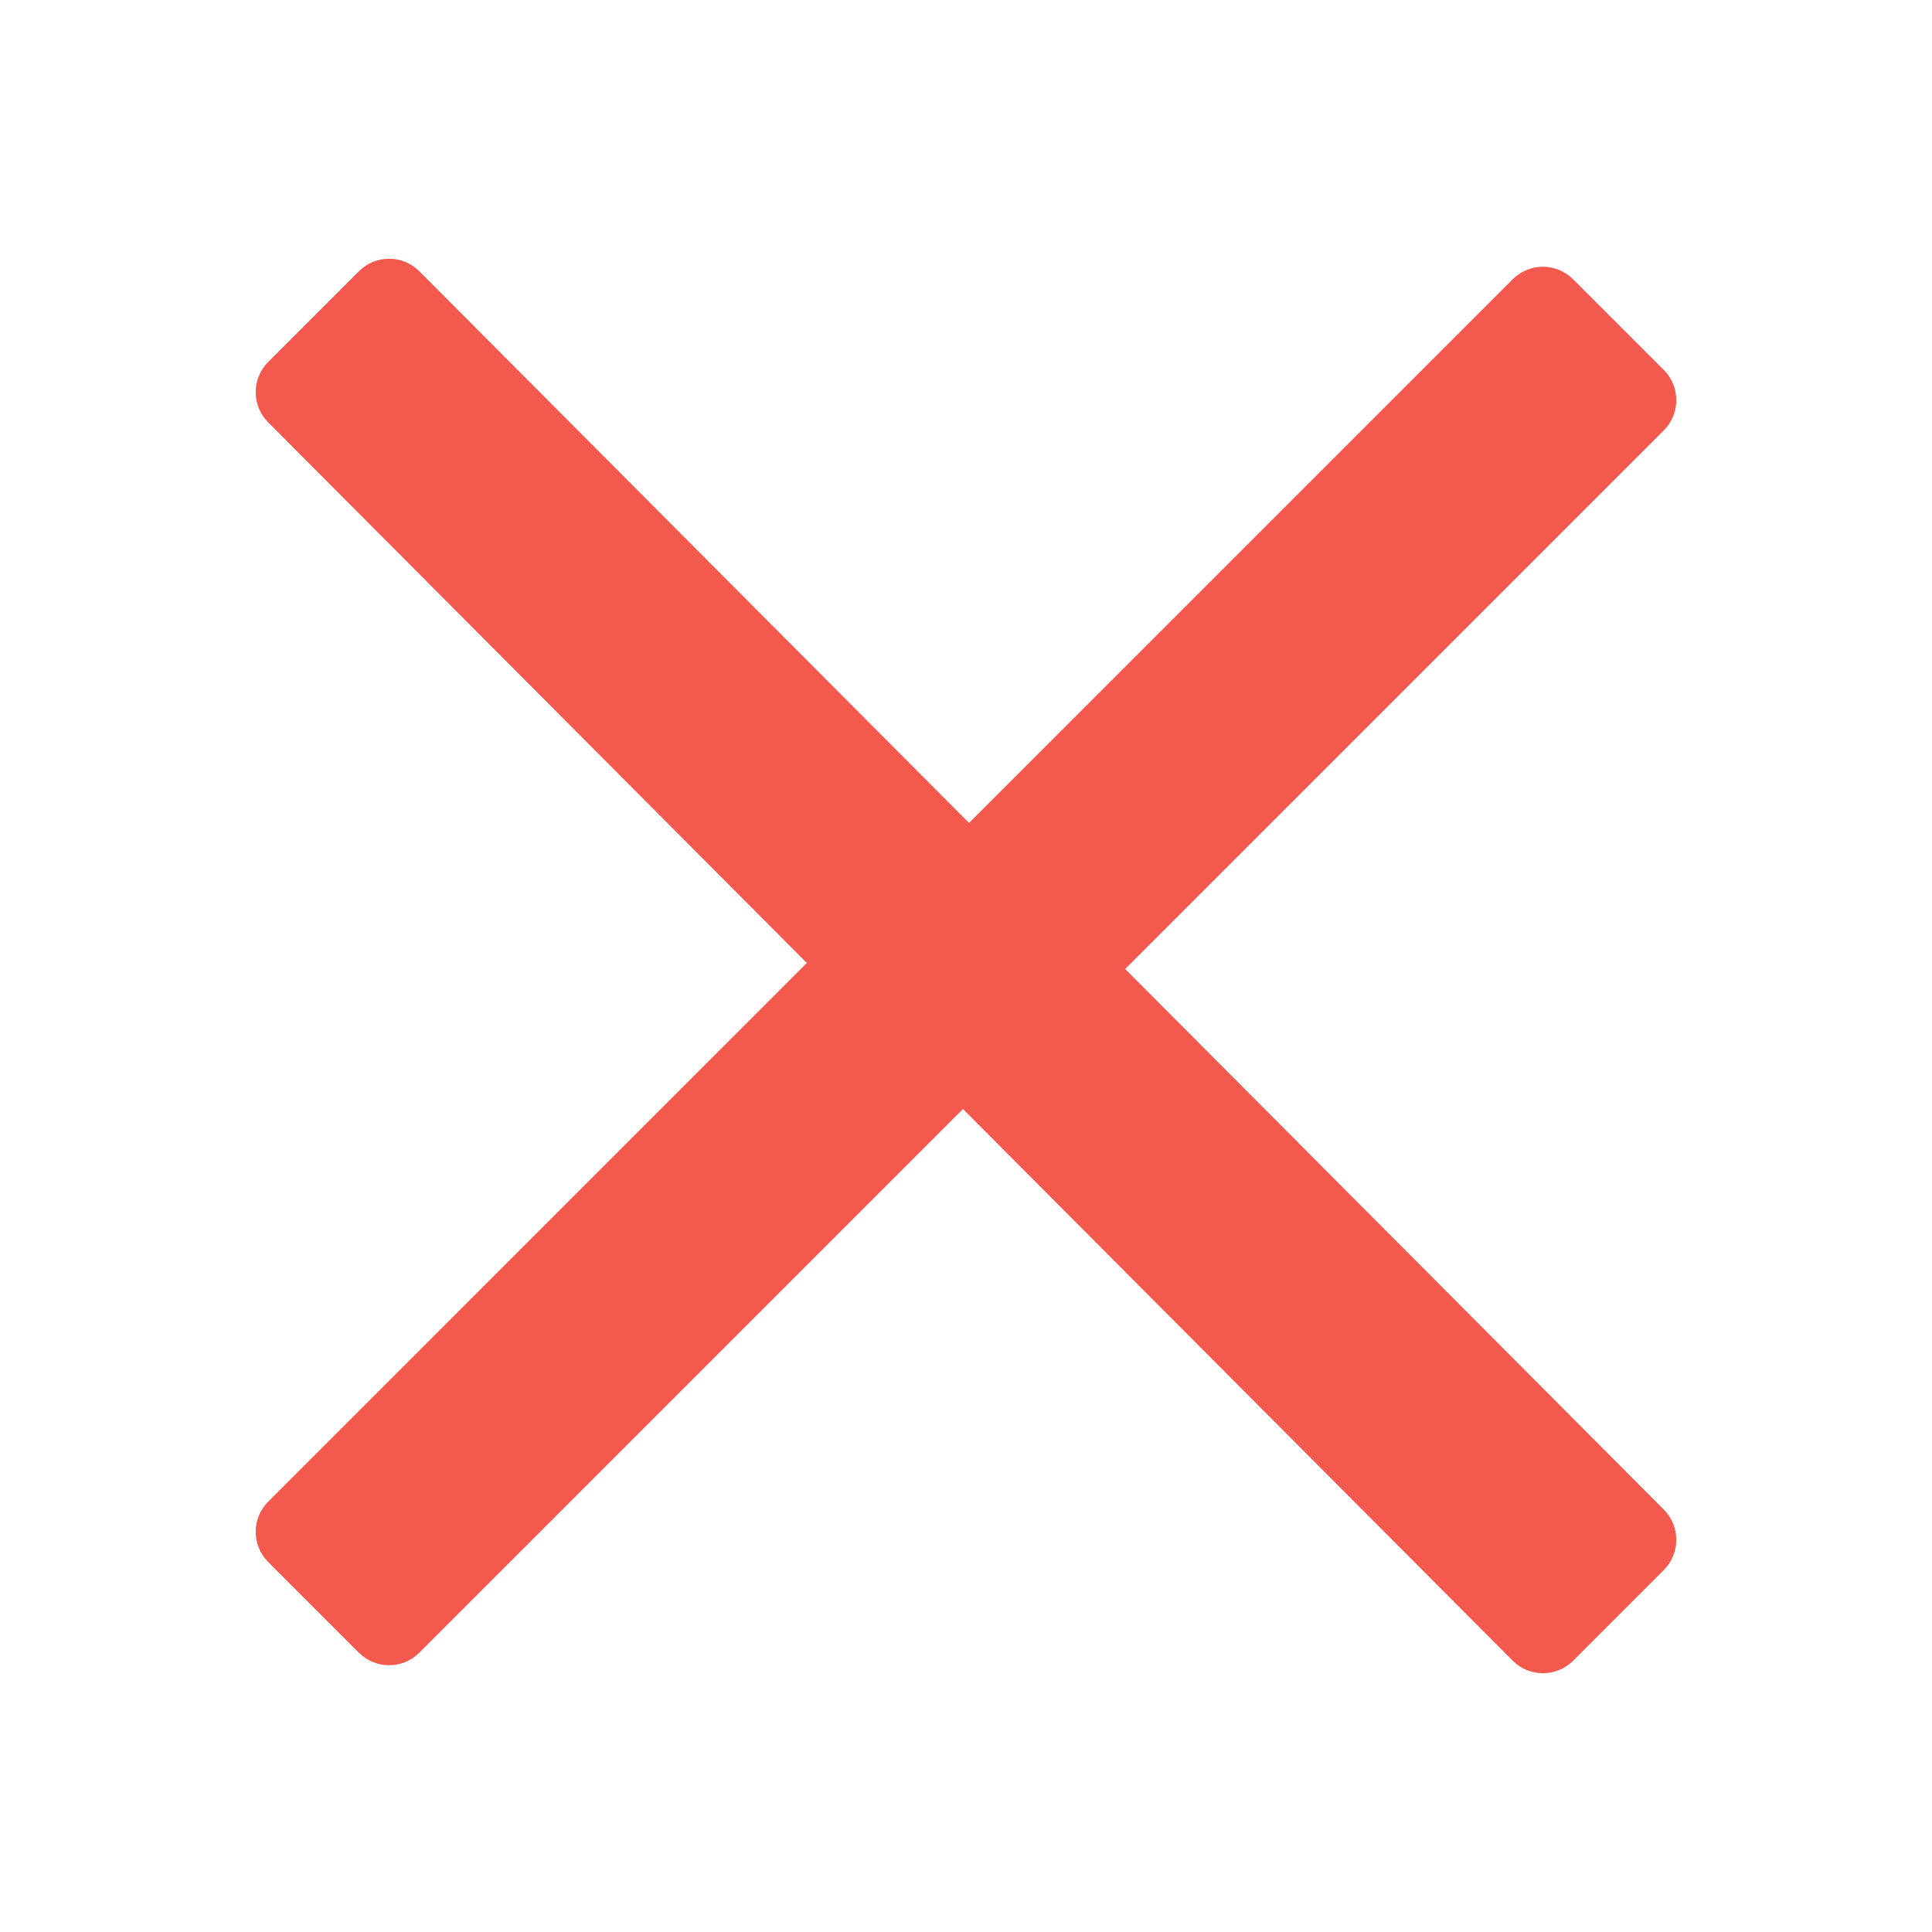
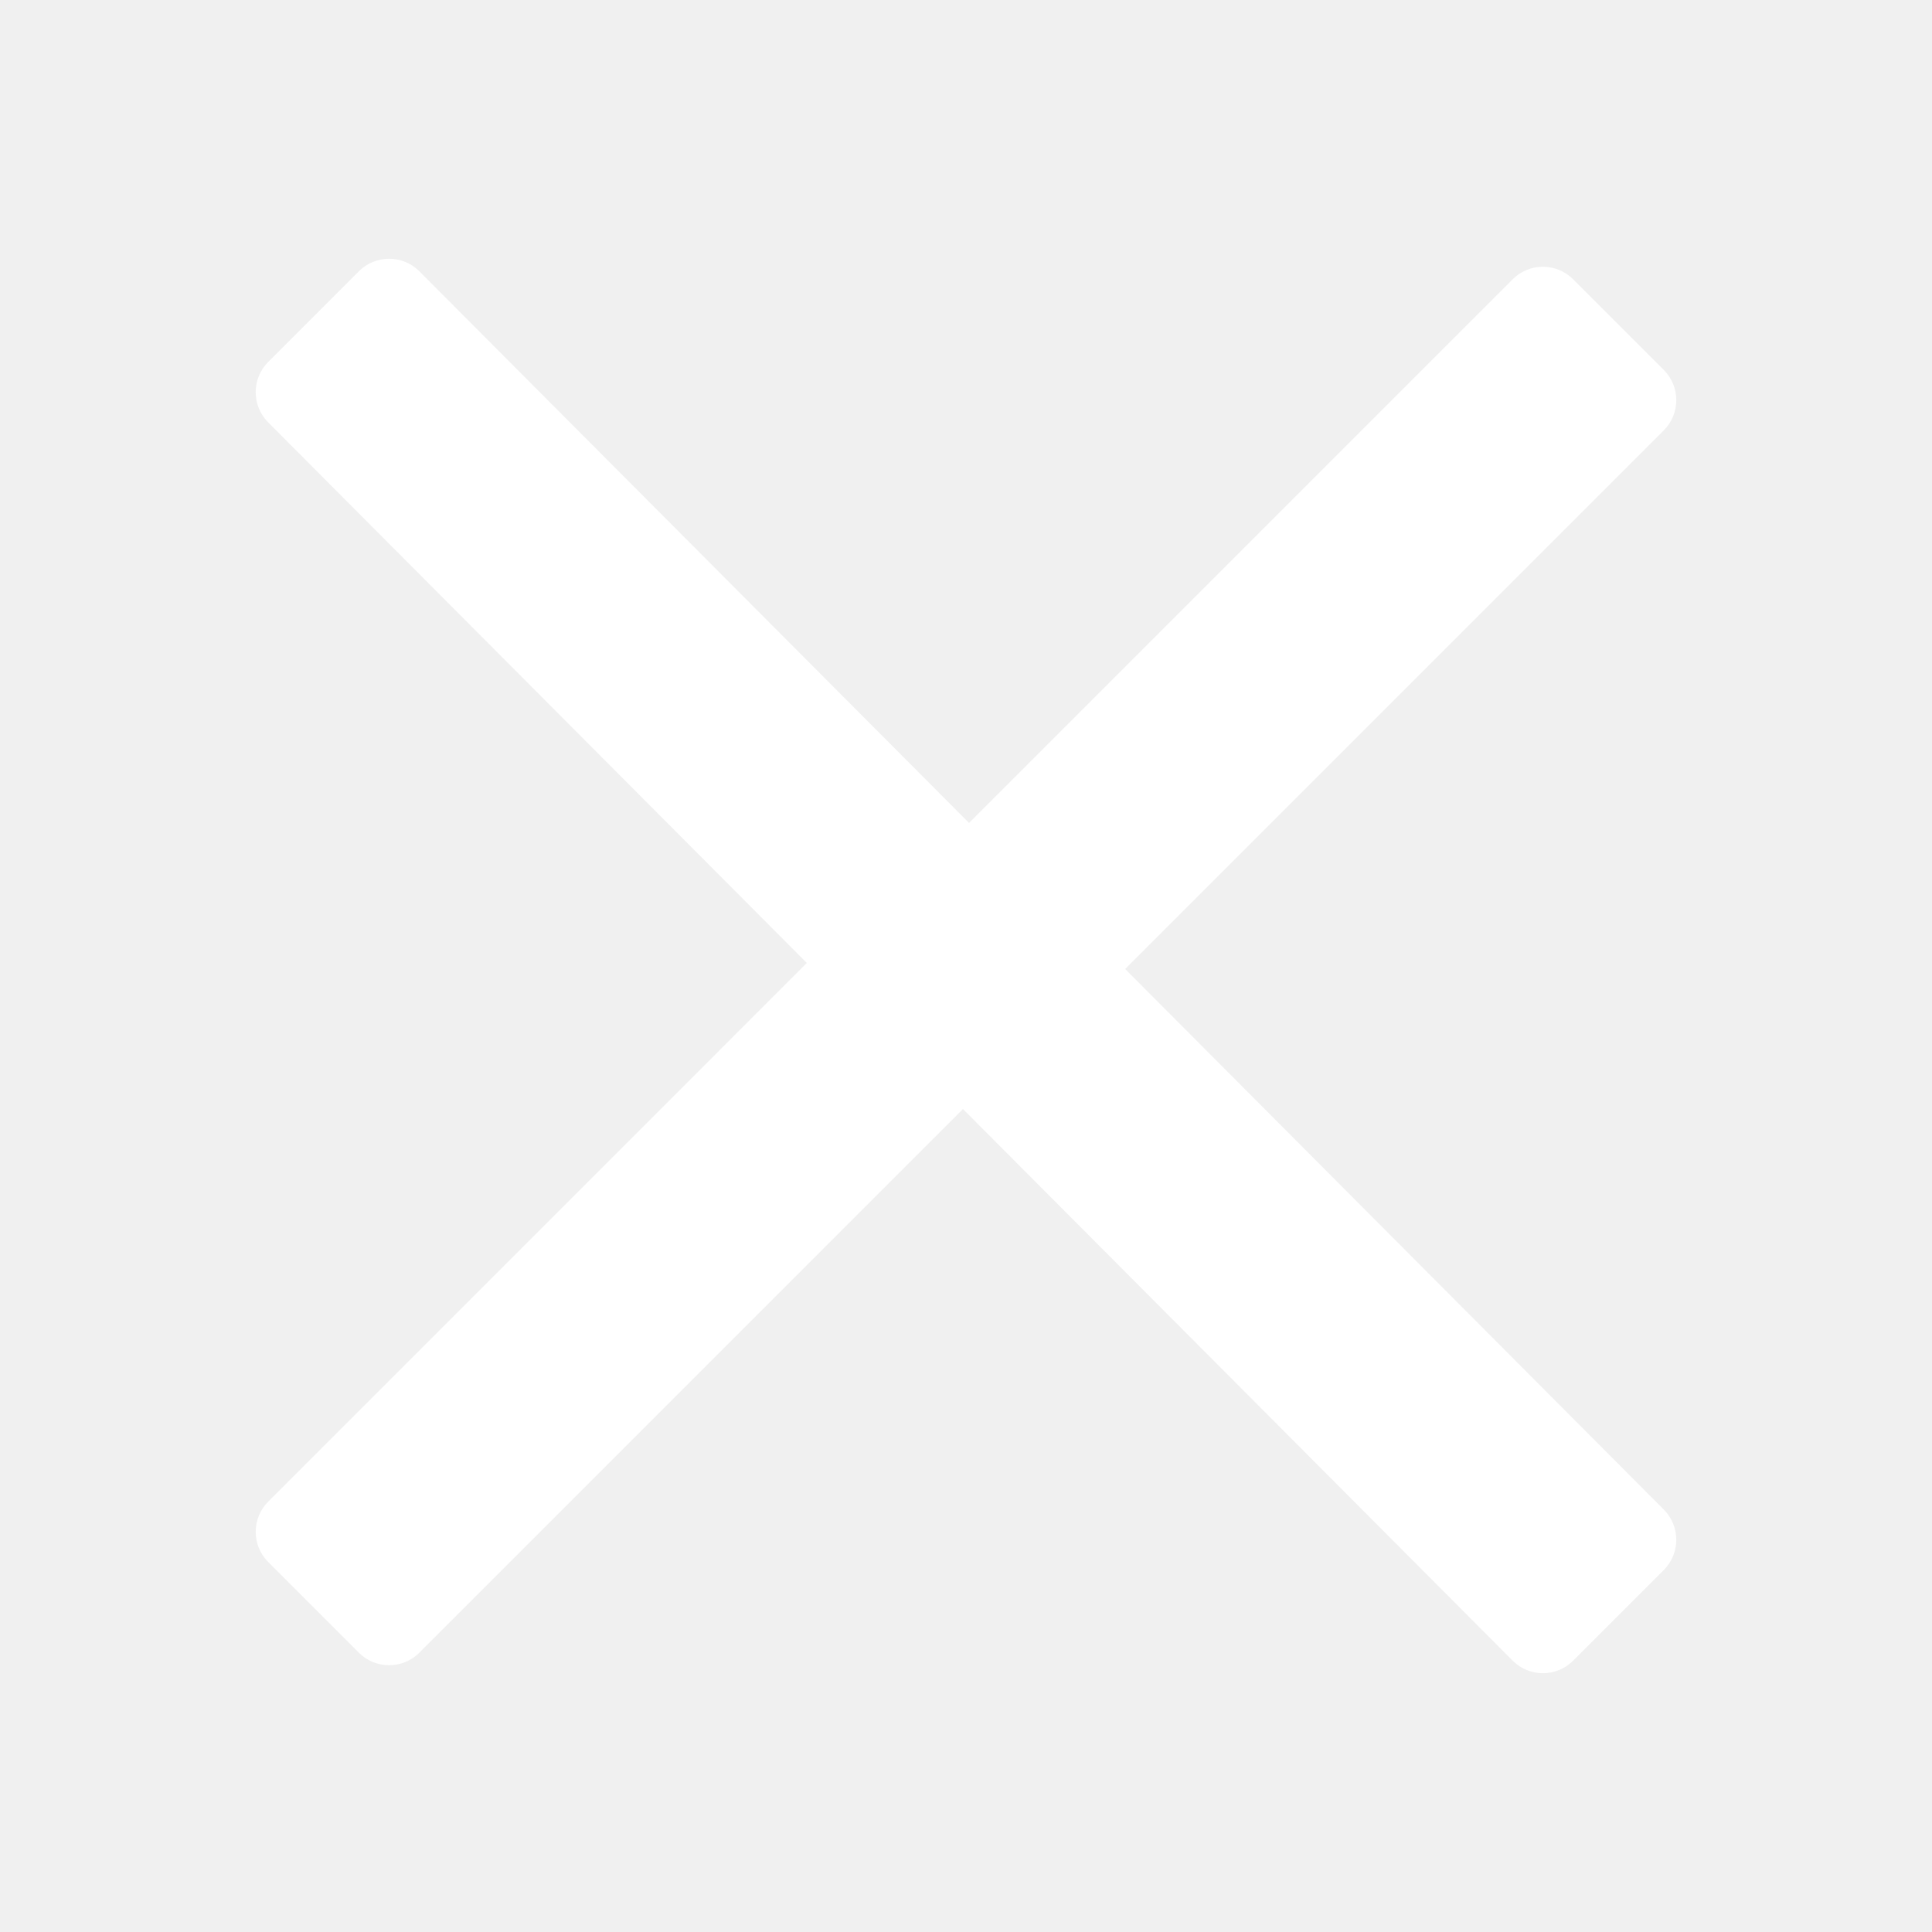
<svg xmlns="http://www.w3.org/2000/svg" width="136" height="136" viewBox="0 0 136 136" fill="none">
-   <rect width="136" height="136" fill="white" />
  <g clip-path="url(#clip0_1_2)">
-     <path d="M79.204 68.211L117.119 30.295C118.293 29.121 118.293 27.214 117.119 26.04L110.74 19.661C109.56 18.484 107.656 18.484 106.481 19.661L68.214 57.929L29.519 19.097C28.344 17.92 26.44 17.92 25.261 19.097L18.881 25.477C17.706 26.654 17.706 28.558 18.881 29.735L56.796 67.787L18.881 105.704C17.707 106.878 17.707 108.784 18.881 109.958L25.26 116.337C26.44 117.515 28.344 117.515 29.519 116.337L67.786 78.068L106.482 116.9C107.656 118.078 109.56 118.078 110.74 116.9L117.119 110.521C118.293 109.343 118.293 107.439 117.119 106.263L79.204 68.211Z" fill="#F4594E" />
+     <path d="M79.204 68.211L117.119 30.295C118.293 29.121 118.293 27.214 117.119 26.04L110.74 19.661C109.56 18.484 107.656 18.484 106.481 19.661L68.214 57.929L29.519 19.097C28.344 17.92 26.44 17.92 25.261 19.097L18.881 25.477C17.706 26.654 17.706 28.558 18.881 29.735L56.796 67.787L18.881 105.704C17.707 106.878 17.707 108.784 18.881 109.958L25.26 116.337C26.44 117.515 28.344 117.515 29.519 116.337L67.786 78.068L106.482 116.9C107.656 118.078 109.56 118.078 110.74 116.9L117.119 110.521C118.293 109.343 118.293 107.439 117.119 106.263L79.204 68.211Z" fill="white" />
  </g>
  <defs>
    <clipPath id="clip0_1_2">
      <rect width="100" height="100" fill="white" transform="translate(18 18)" />
    </clipPath>
  </defs>
</svg>
